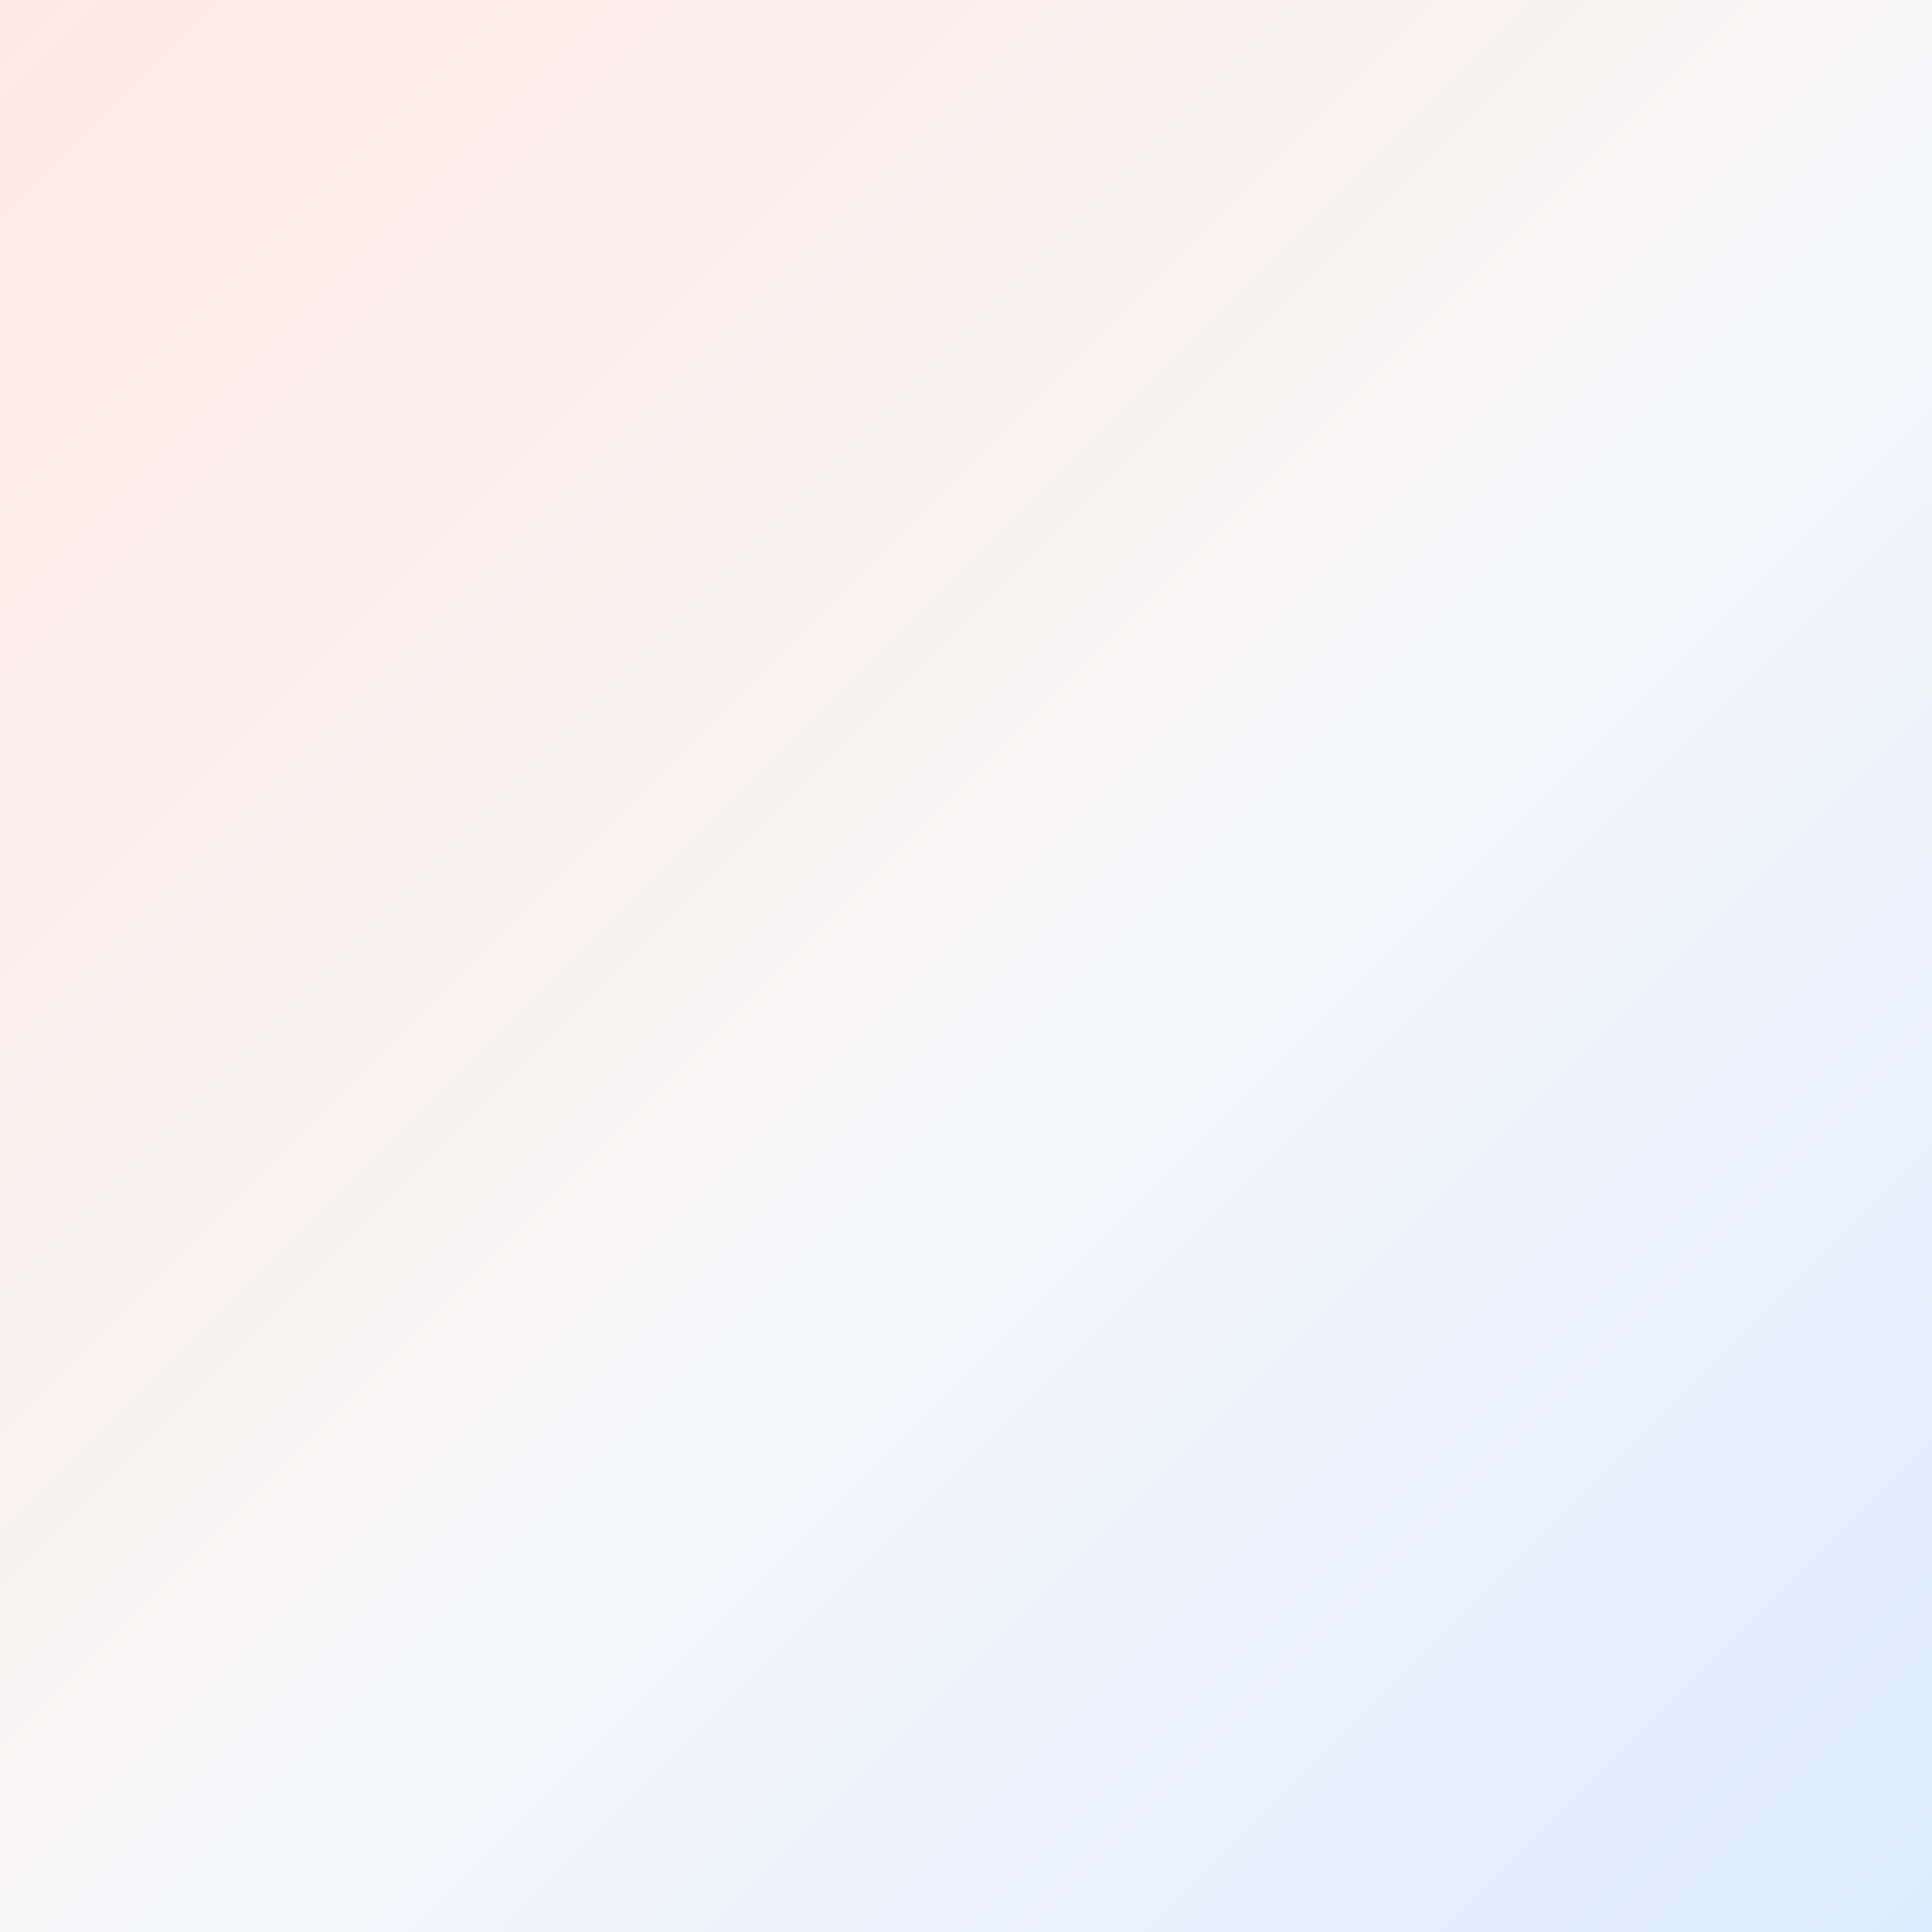
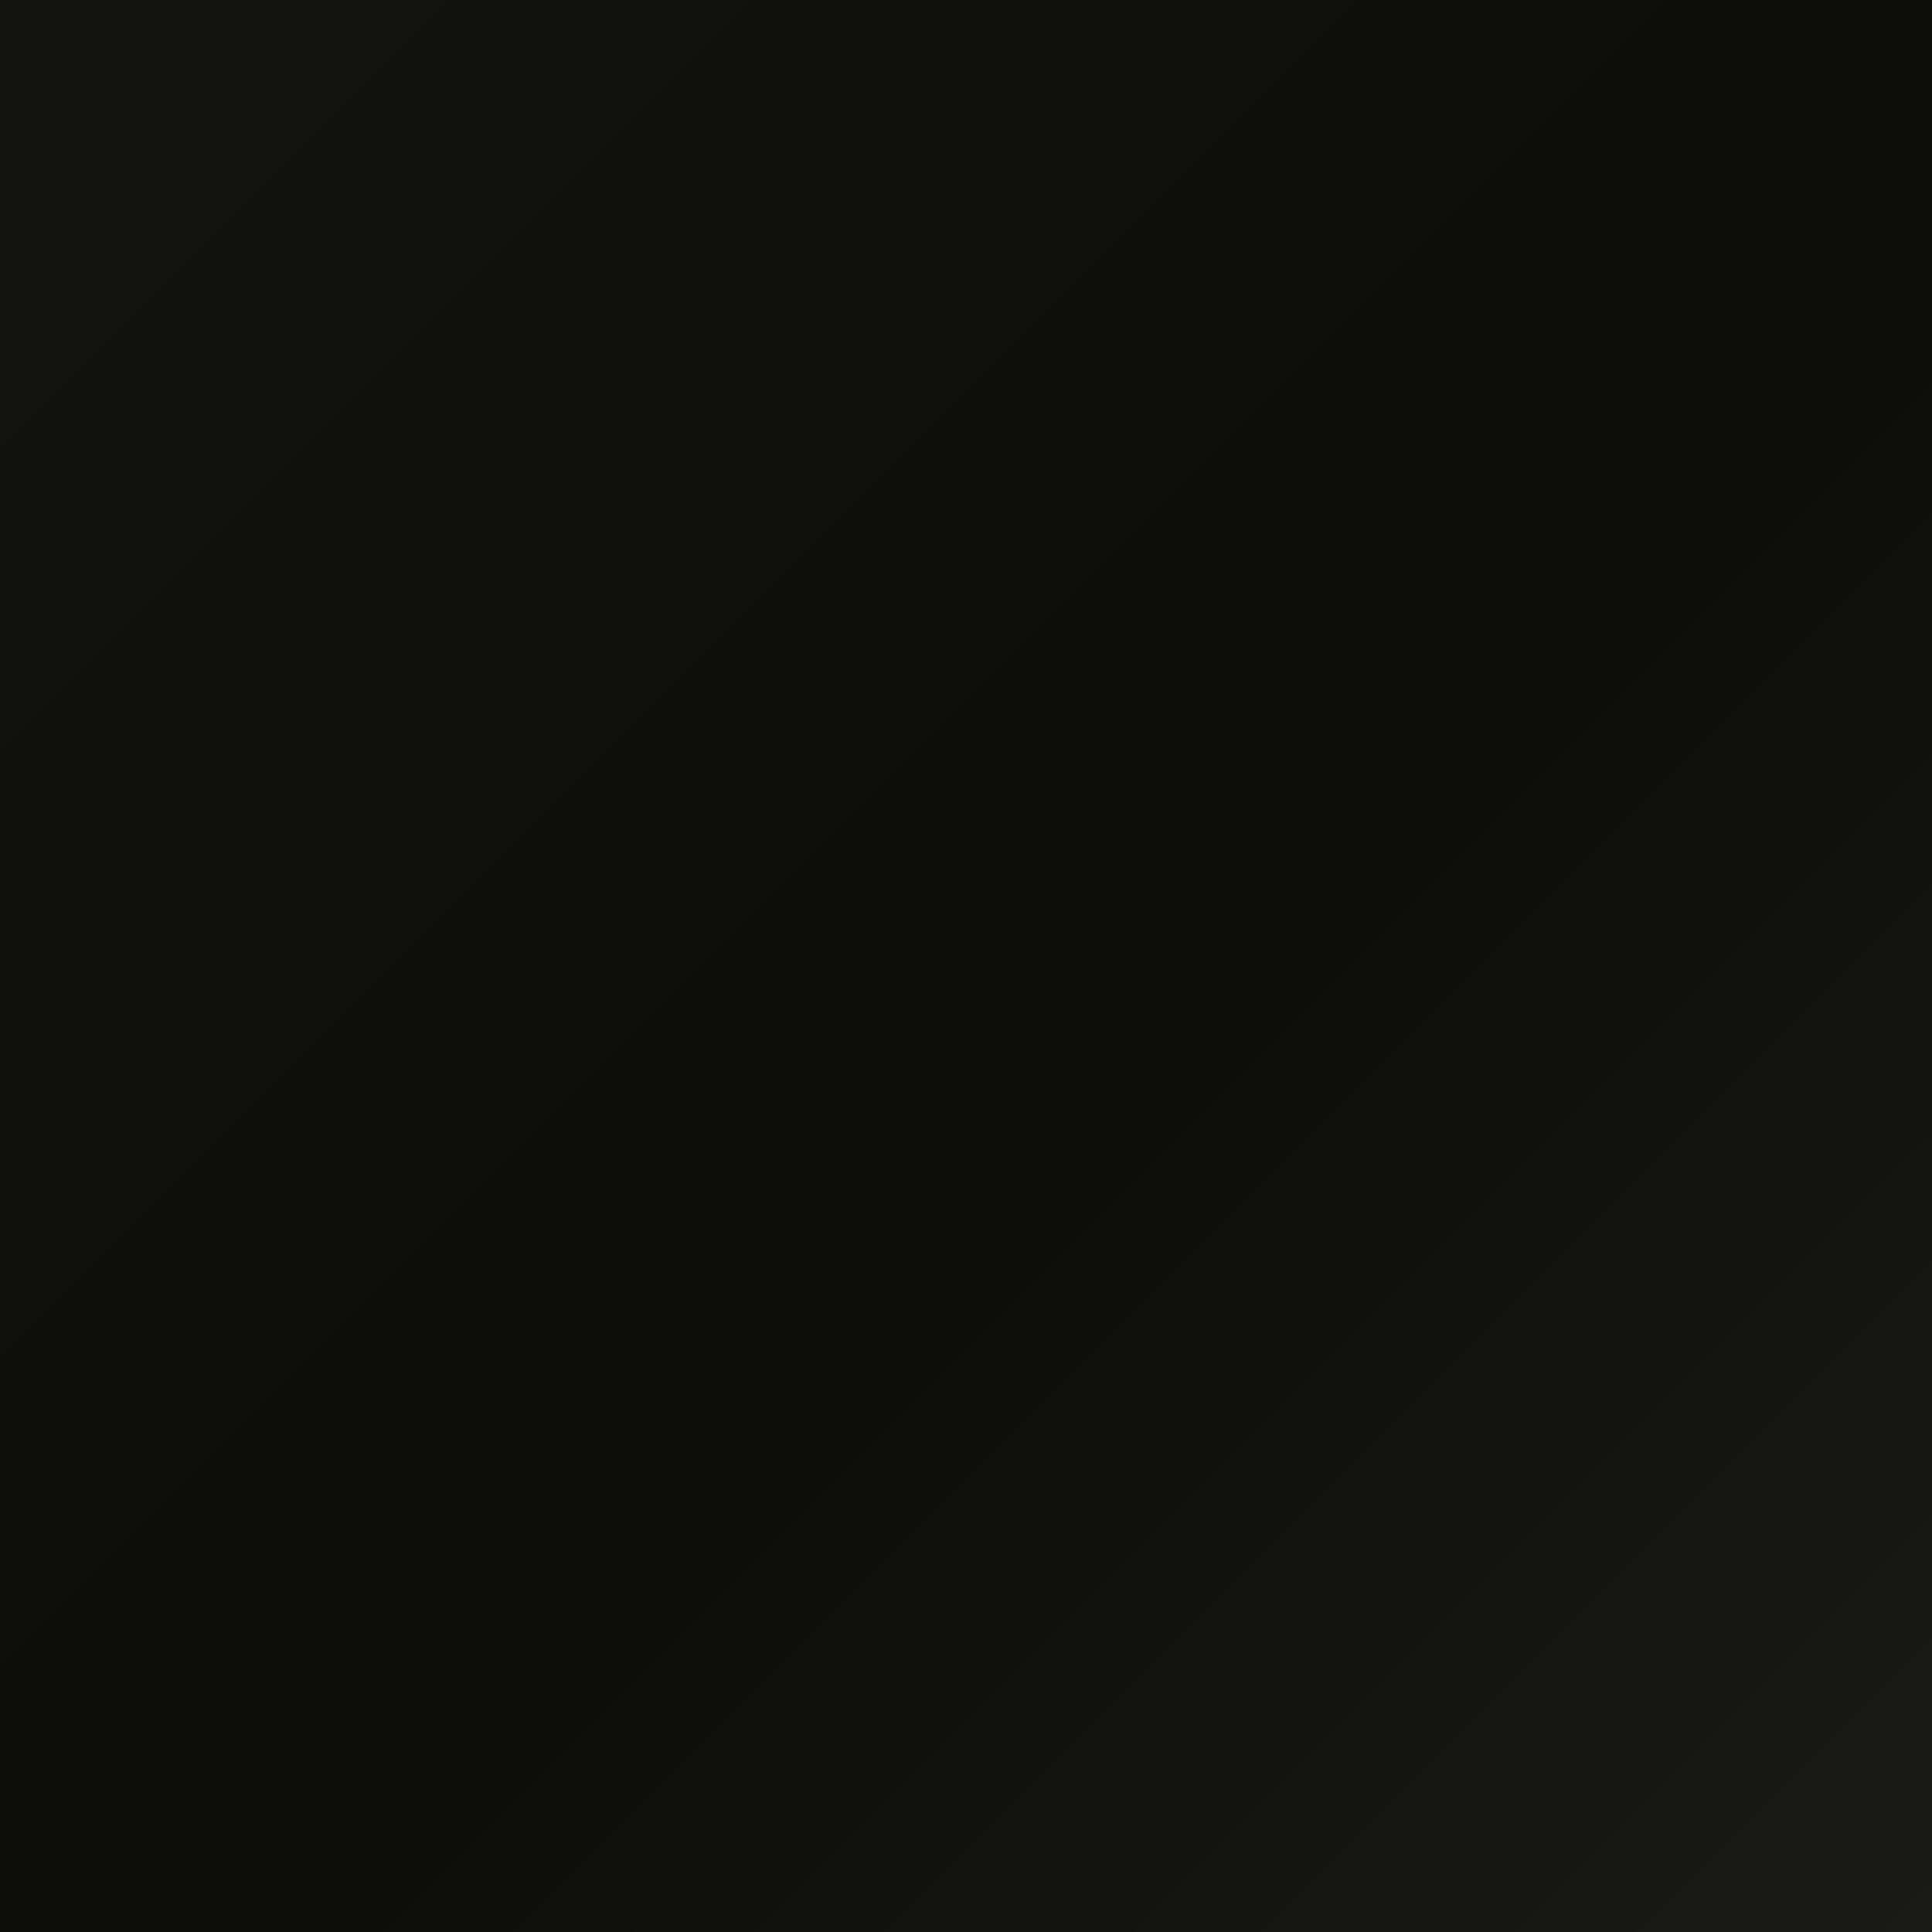
<svg xmlns="http://www.w3.org/2000/svg" viewBox="0 0 1024 1024">
  <defs>
    <linearGradient id="g" x1="0" y1="0" x2="1" y2="1">
-       <stop offset="0" stop-color="#FFE9E3" />
-       <stop offset=".55" stop-color="#F6F7F9" />
-       <stop offset="1" stop-color="#DCEBFF" />
+       <stop offset="0" stop-color="#131312" />
+       <stop offset=".55" stop-color="#0c0c0b" />
+       <stop offset="1" stop-color="#1a1a18" />
    </linearGradient>
  </defs>
  <rect width="1024" height="1024" fill="url(#g)" />
</svg>
